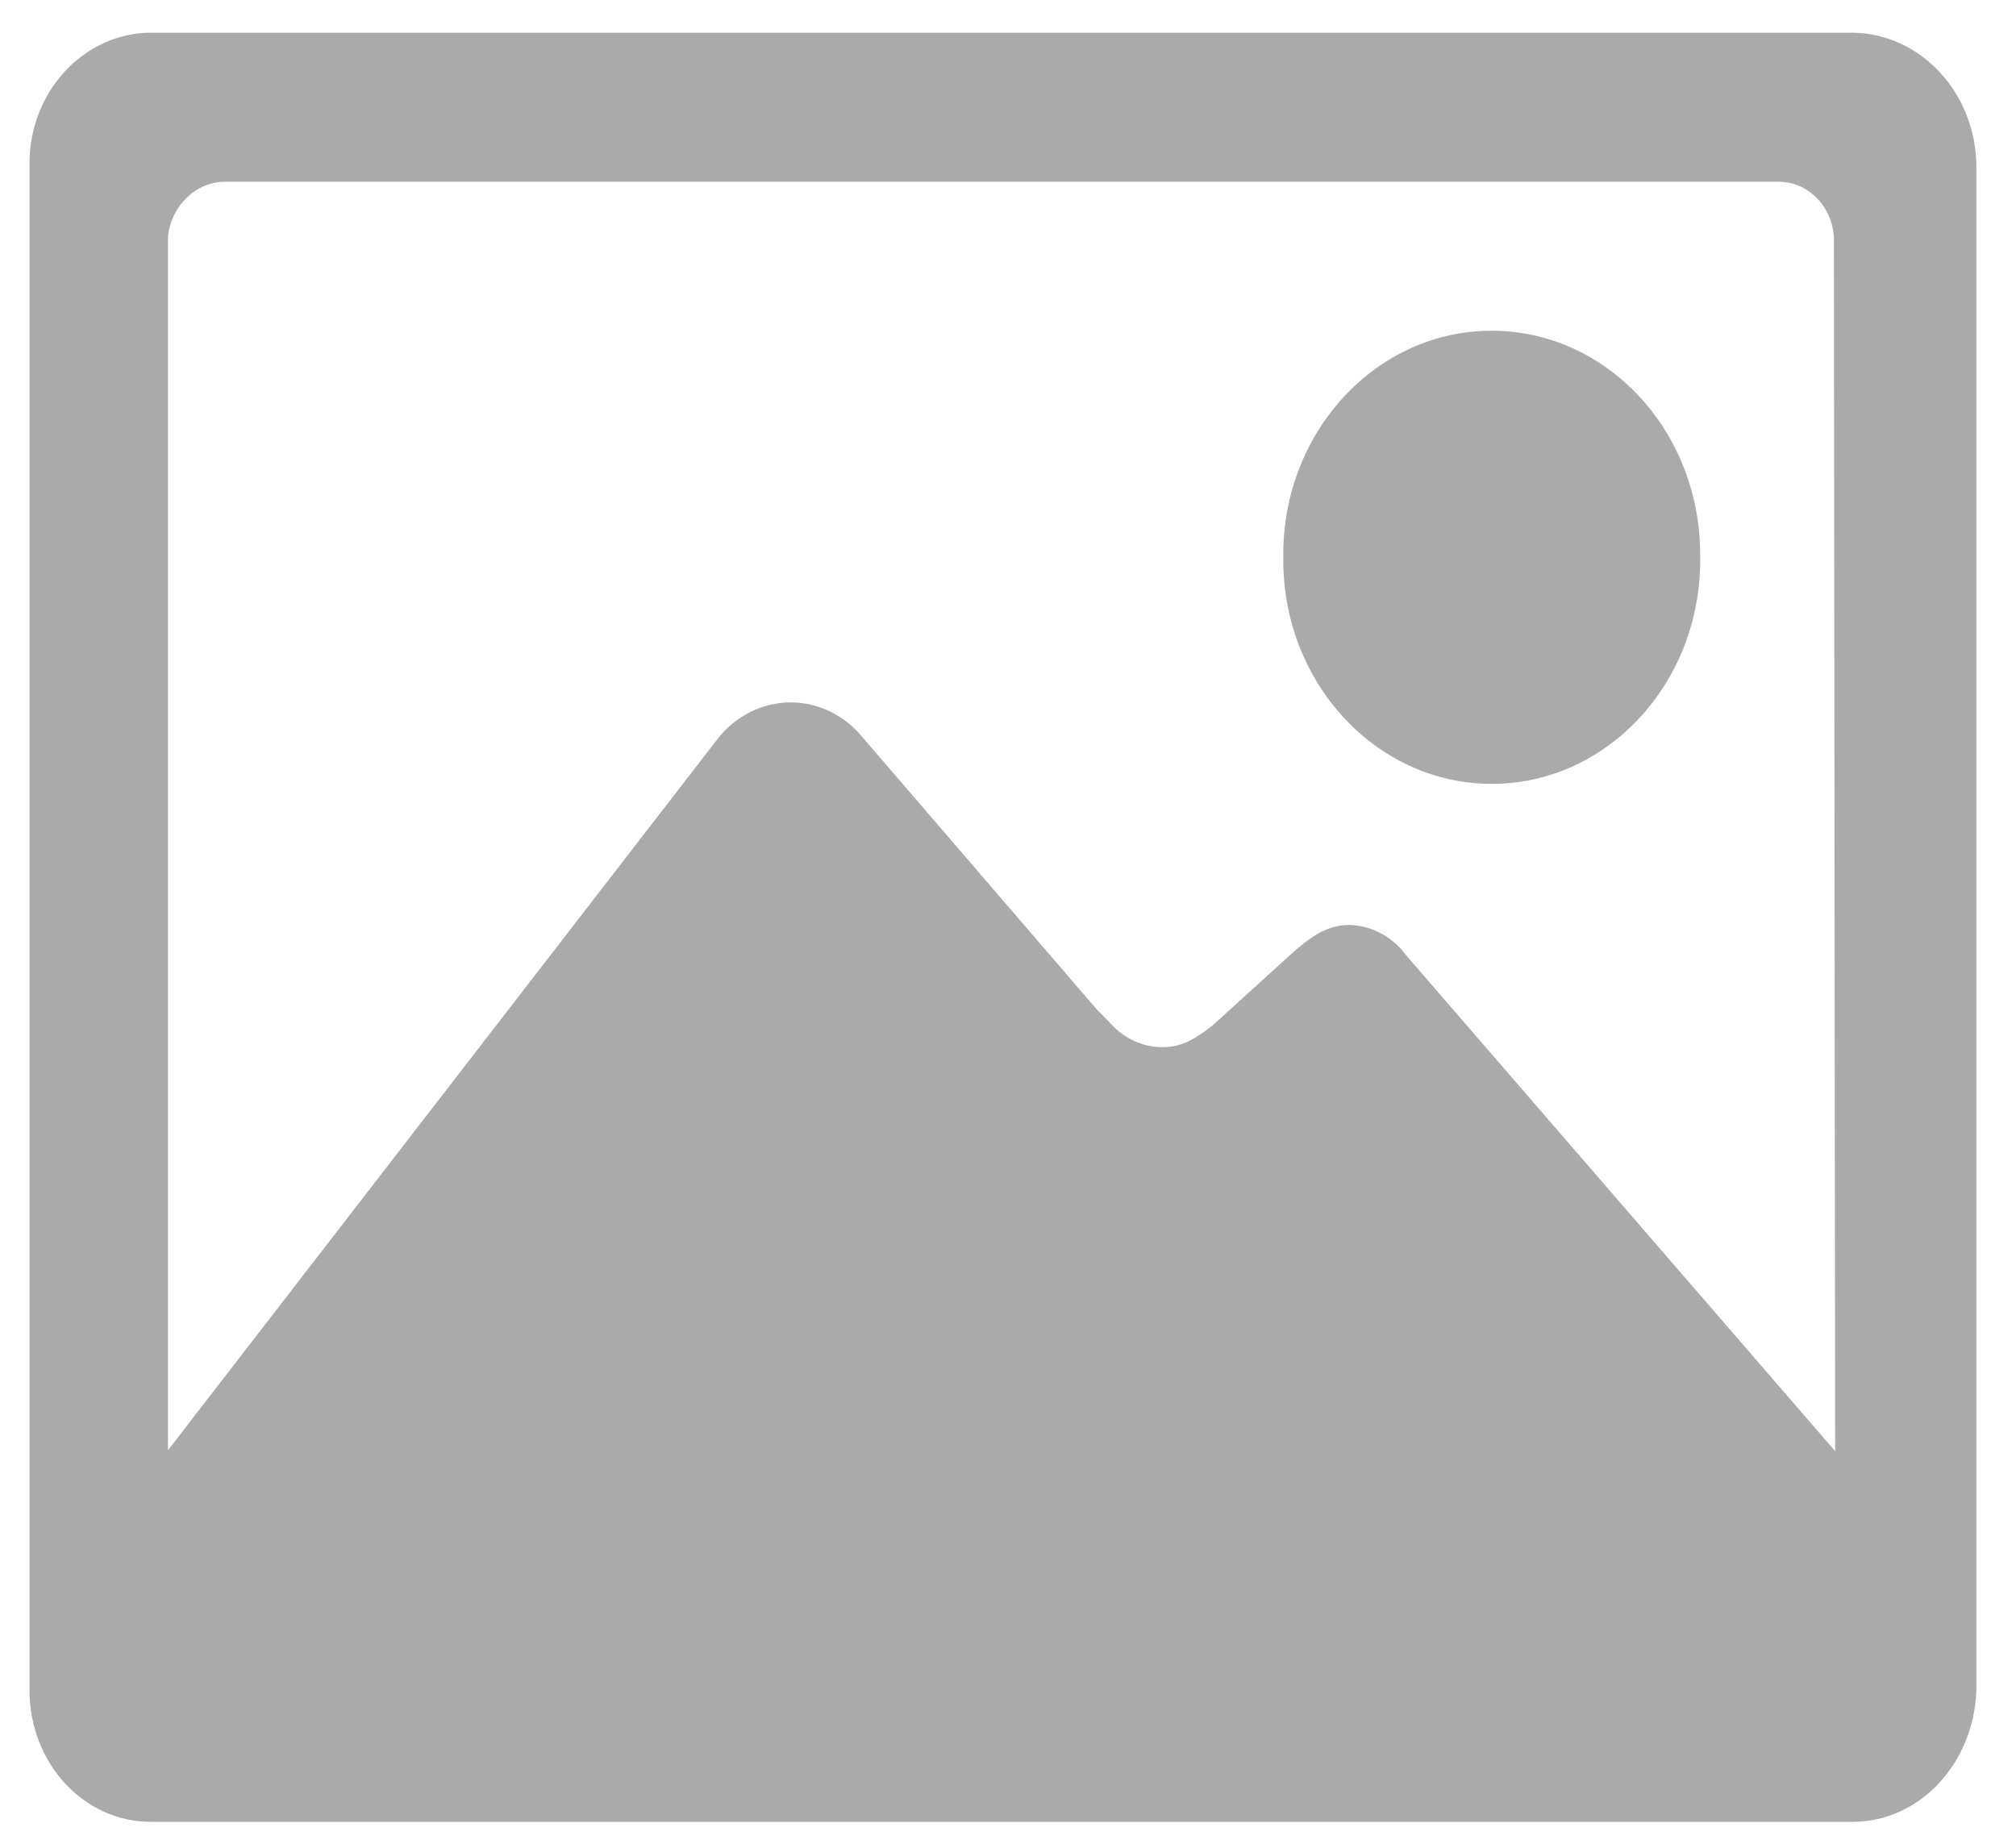
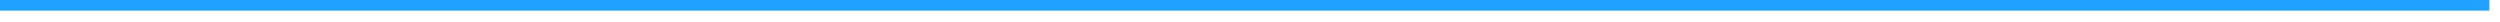
- <svg xmlns="http://www.w3.org/2000/svg" version="1.1" width="24px" height="22px">
-   <g transform="matrix(1 0 0 1 -2562 -3435 )">
-     <path d="M 15.277 6.602  L 15.278 6.602  C 15.278 6.624  15.277 6.646  15.277 6.668  C 15.277 8.139  16.389 9.333  17.759 9.333  C 19.13 9.333  20.241 8.139  20.241 6.668  C 20.241 6.646  20.241 6.624  20.24 6.602  C 20.24 5.131  19.129 3.938  17.758 3.938  C 16.388 3.938  15.277 5.131  15.277 6.602  Z M 23.528 1.959  L 23.528 1.961  C 23.512 1.095  22.859 0.399  22.053 0.389  L 1.797 0.389  C 0.997 0.393  0.351 1.09  0.351 1.948  C 0.351 1.952  0.351 1.955  0.351 1.959  L 0.351 20.124  C 0.351 20.988  0.992 21.692  1.797 21.692  L 22.053 21.692  C 22.859 21.692  23.501 20.988  23.528 20.124  L 23.528 1.959  Z M 21.847 17.278  L 16.725 11.357  L 16.727 11.357  C 16.563 11.145  16.322 11.02  16.065 11.013  C 15.803 11.013  15.618 11.146  15.403 11.33  L 14.438 12.207  C 14.236 12.363  14.075 12.468  13.844 12.468  C 13.635 12.47  13.432 12.389  13.275 12.241  L 13.051 12.012  L 10.273 8.784  C 10.057 8.517  9.743 8.363  9.413 8.363  C 9.077 8.363  8.757 8.523  8.541 8.8  L 2 17.267  L 2 2.814  C 2.042 2.445  2.333 2.165  2.679 2.164  L 21.164 2.164  C 21.517 2.157  21.813 2.451  21.832 2.83  L 21.847 17.278  Z " fill-rule="nonzero" fill="#aaaaaa" stroke="none" transform="matrix(1 0 0 1 2562 3435 )" />
+ <svg xmlns="http://www.w3.org/2000/svg" version="1.1" width="235px" height="2px">
+   <g transform="matrix(1 0 0 1 -3585 -456 )">
+     <path d="M 3585 456.5  L 3819 456.5  " stroke-width="1" stroke="#20a0ff" fill="none" />
  </g>
</svg>
